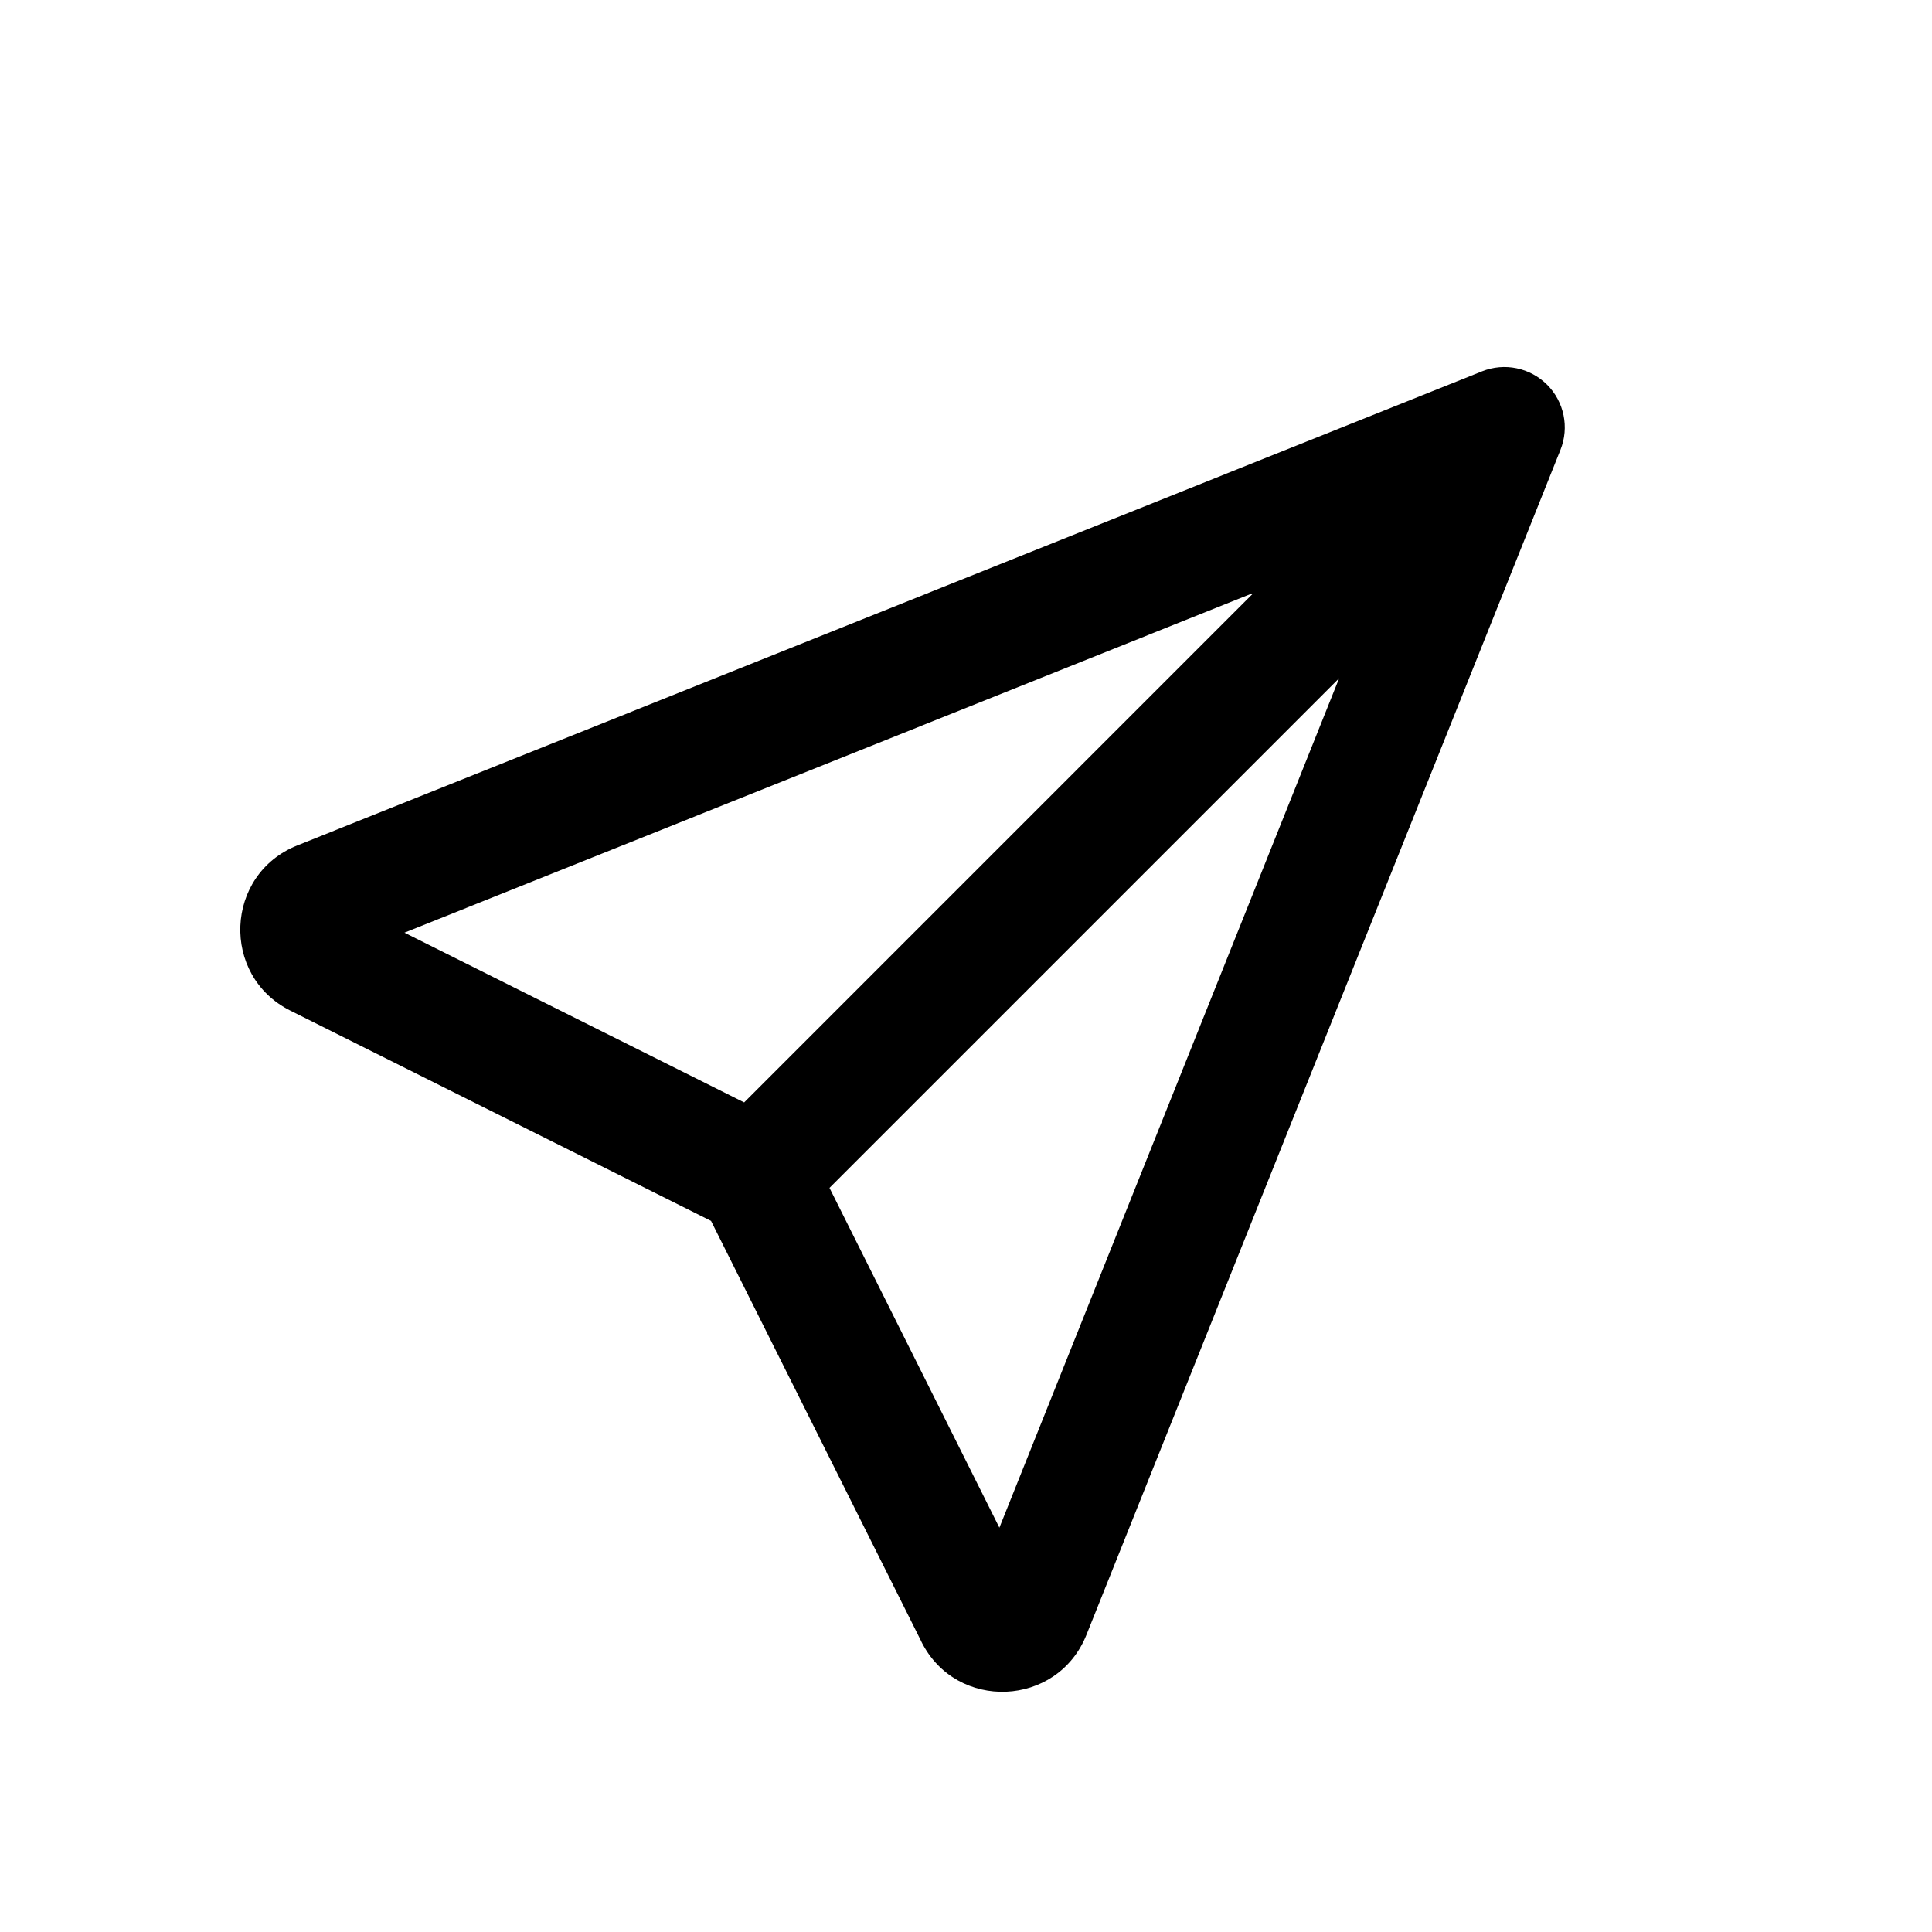
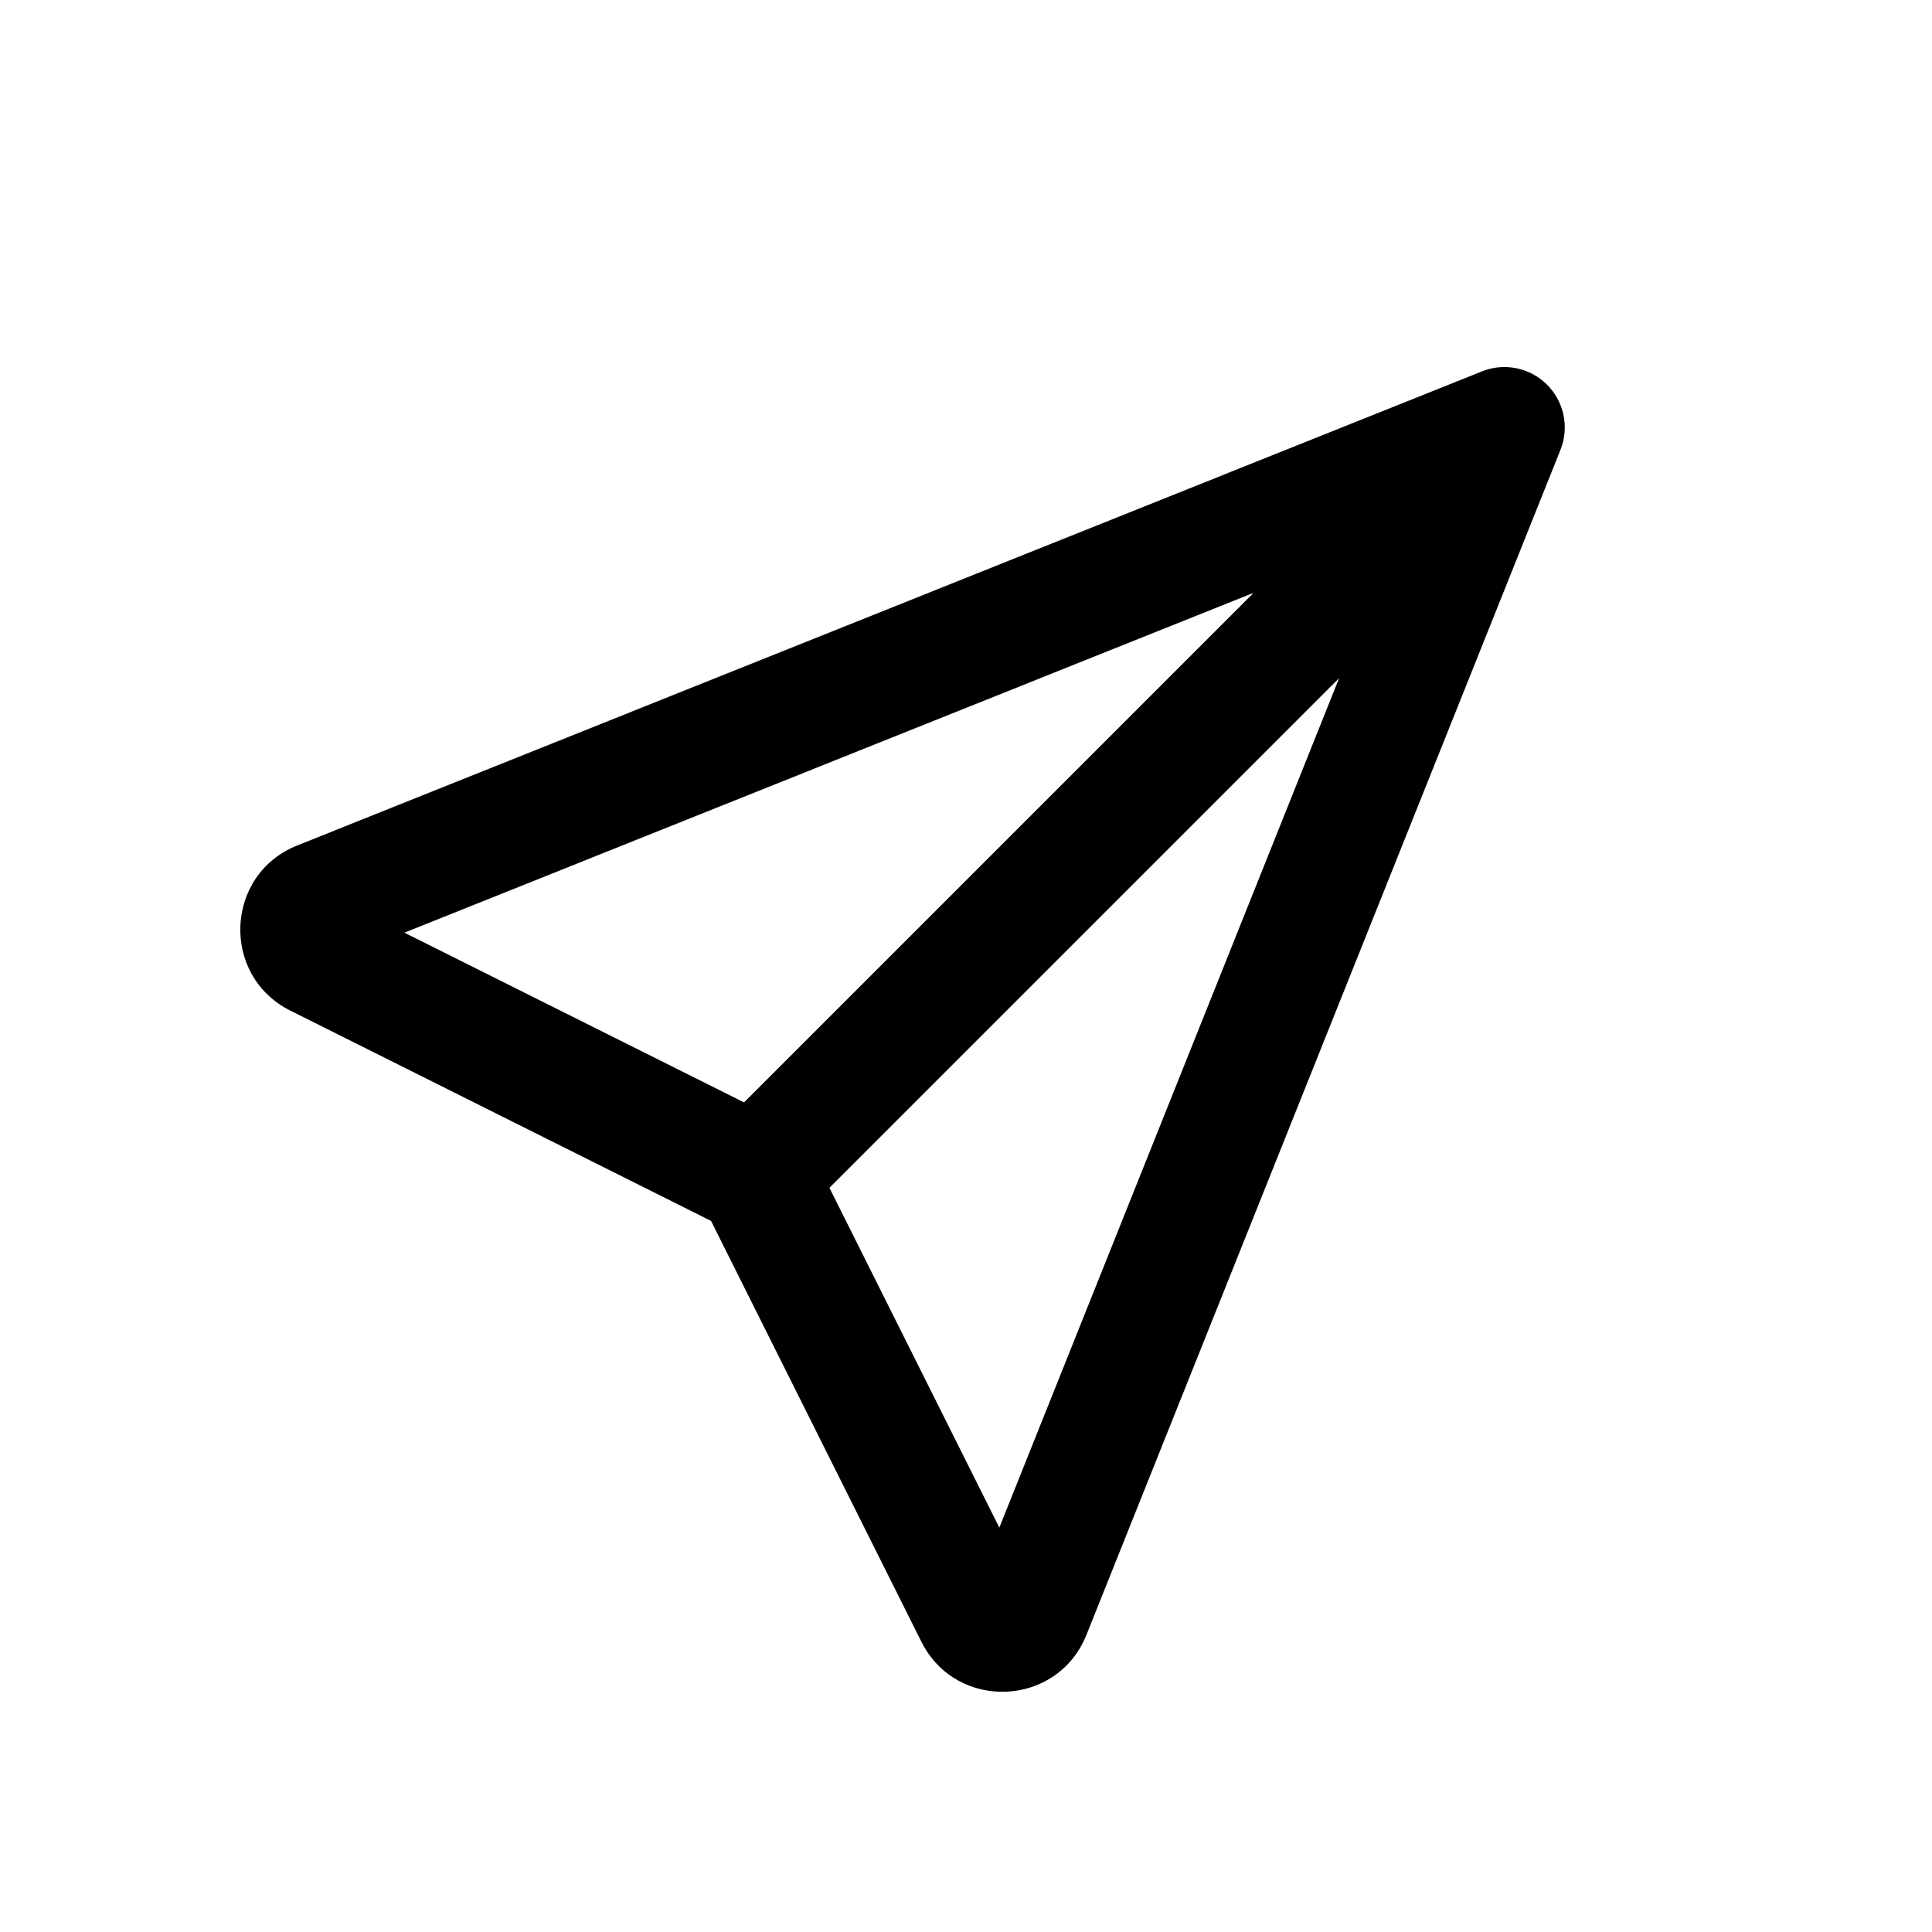
<svg xmlns="http://www.w3.org/2000/svg" width="32" height="32" viewBox="0 0 32 32">
-   <path fill-rule="evenodd" d="M15.261 27.192c.579 1.158 2.254 1.088 2.734-.114l7.851-19.627a1 1 0 0 0-1.3-1.3L4.922 14.004c-1.201.481-1.27 2.156-.113 2.735l6.968 3.483 3.485 6.97m-2.937-8.933-5.626-2.811 14.067-5.63-8.441 8.442m9.856-7.027-8.442 8.442 2.814 5.628z" />
+   <path fill-rule="evenodd" d="M15.261 27.192c.579 1.158 2.254 1.088 2.734-.114l7.851-19.627a1 1 0 0 0-1.3-1.3L4.922 14.004c-1.201.481-1.27 2.156-.113 2.735l6.968 3.483zm-2.937-8.933-5.626-2.811 14.067-5.63zm9.856-7.027-8.442 8.442 2.814 5.628z" />
</svg>
